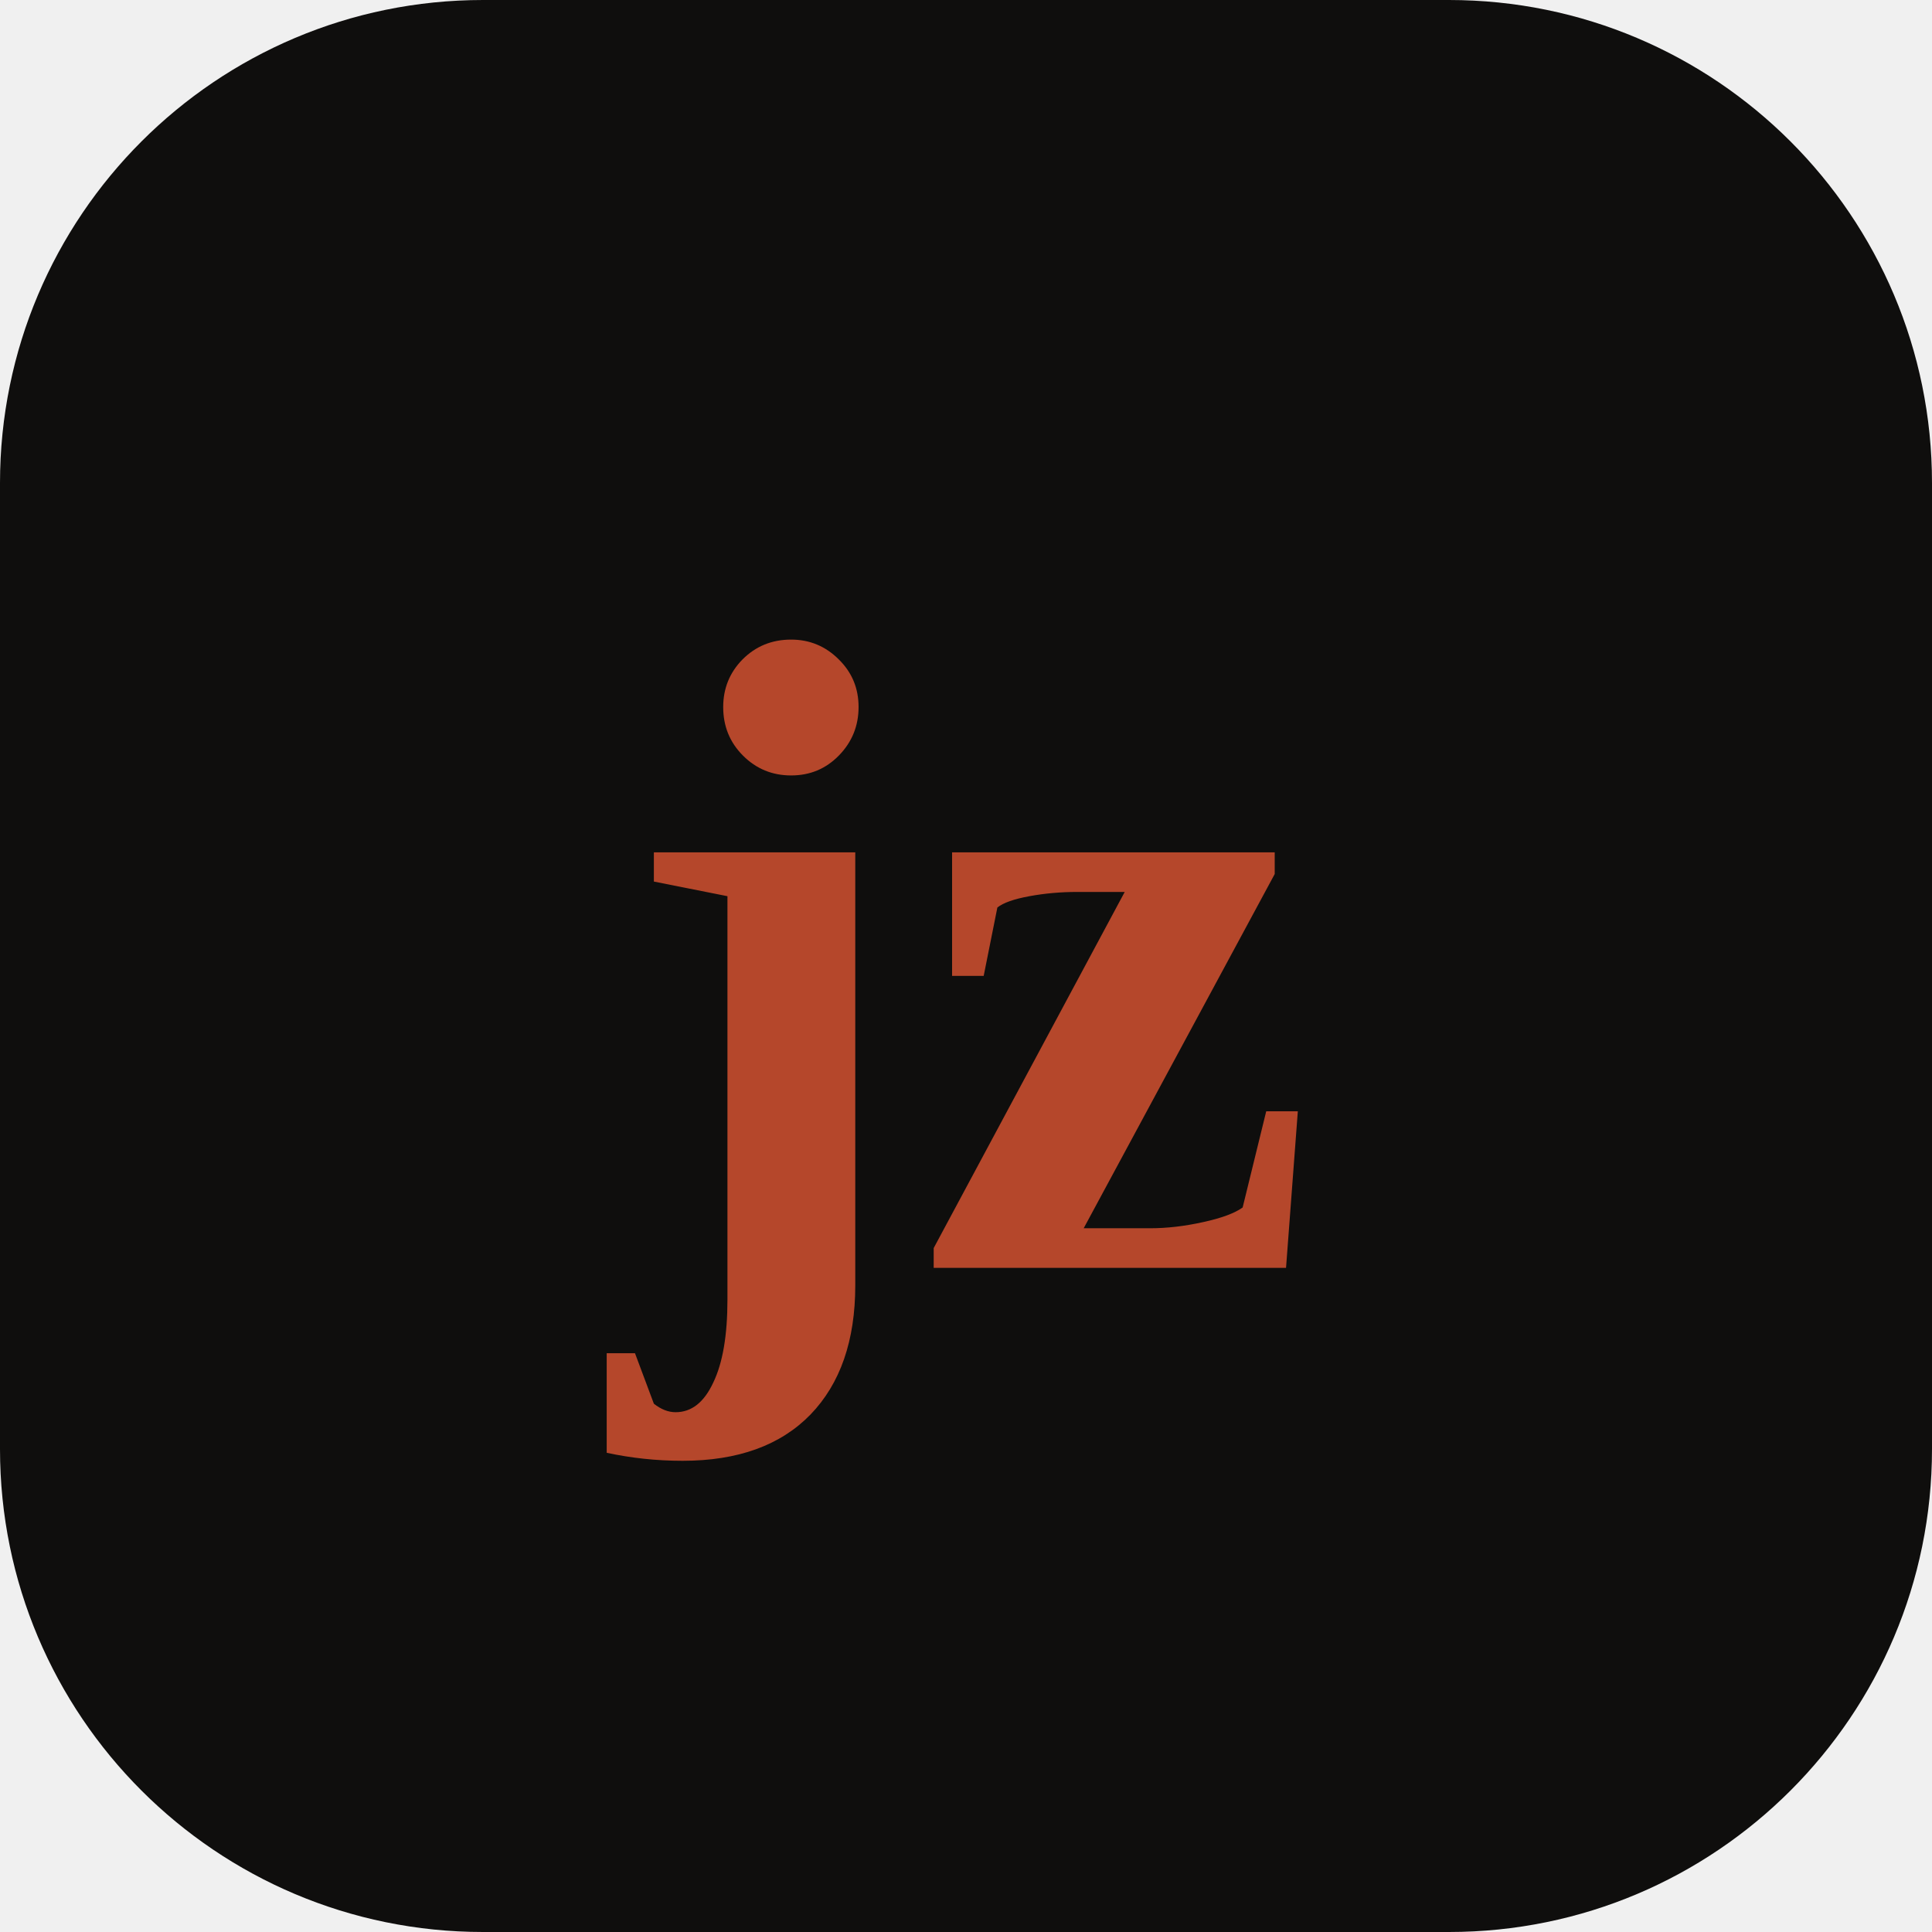
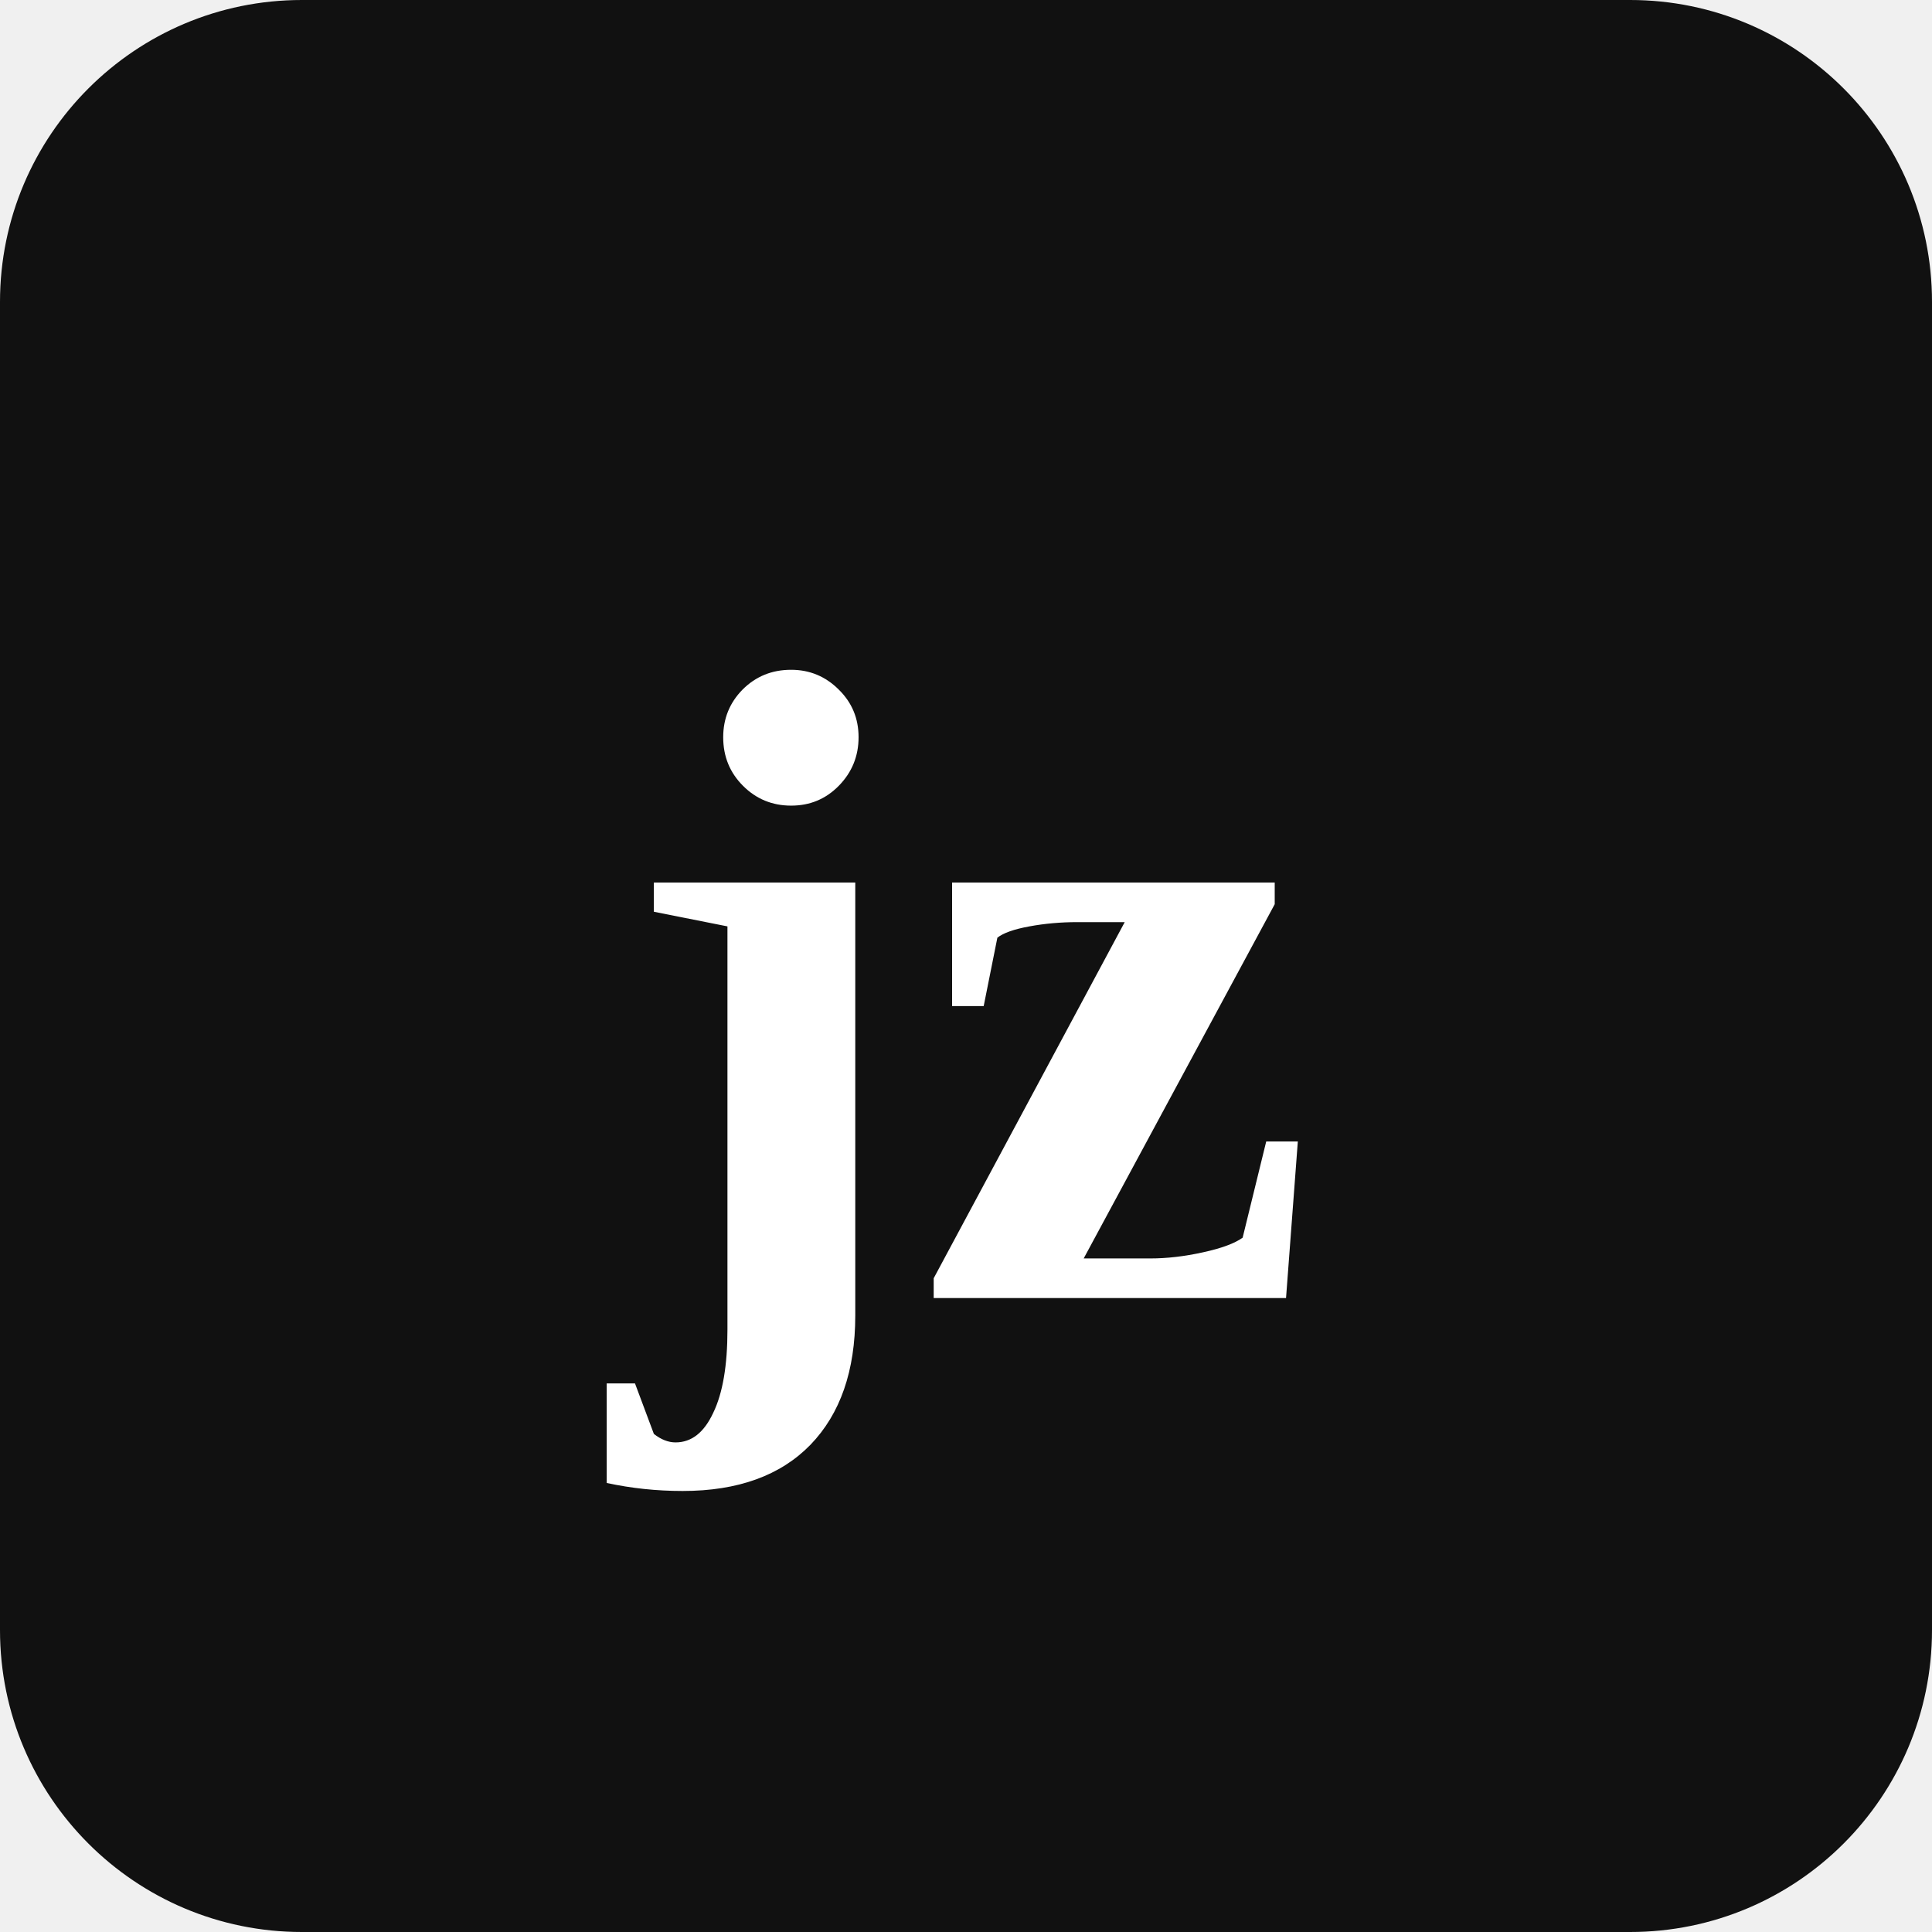
<svg xmlns="http://www.w3.org/2000/svg" viewBox="0 0 64 64">
-   <rect width="64" height="64" rx="16" fill="#0F0E0D" />
-   <text x="32" y="42" font-family="Georgia, 'Times New Roman', serif" font-size="30" font-weight="600" fill="#B5472B" text-anchor="middle">jz</text>
+   <rect width="64" height="64" rx="10" fill="#111111" />
+   <text x="32" y="43" font-family="Georgia, 'Times New Roman', serif" font-size="30" font-weight="600" fill="#FFFFFF" text-anchor="middle">jz</text>
</svg>
